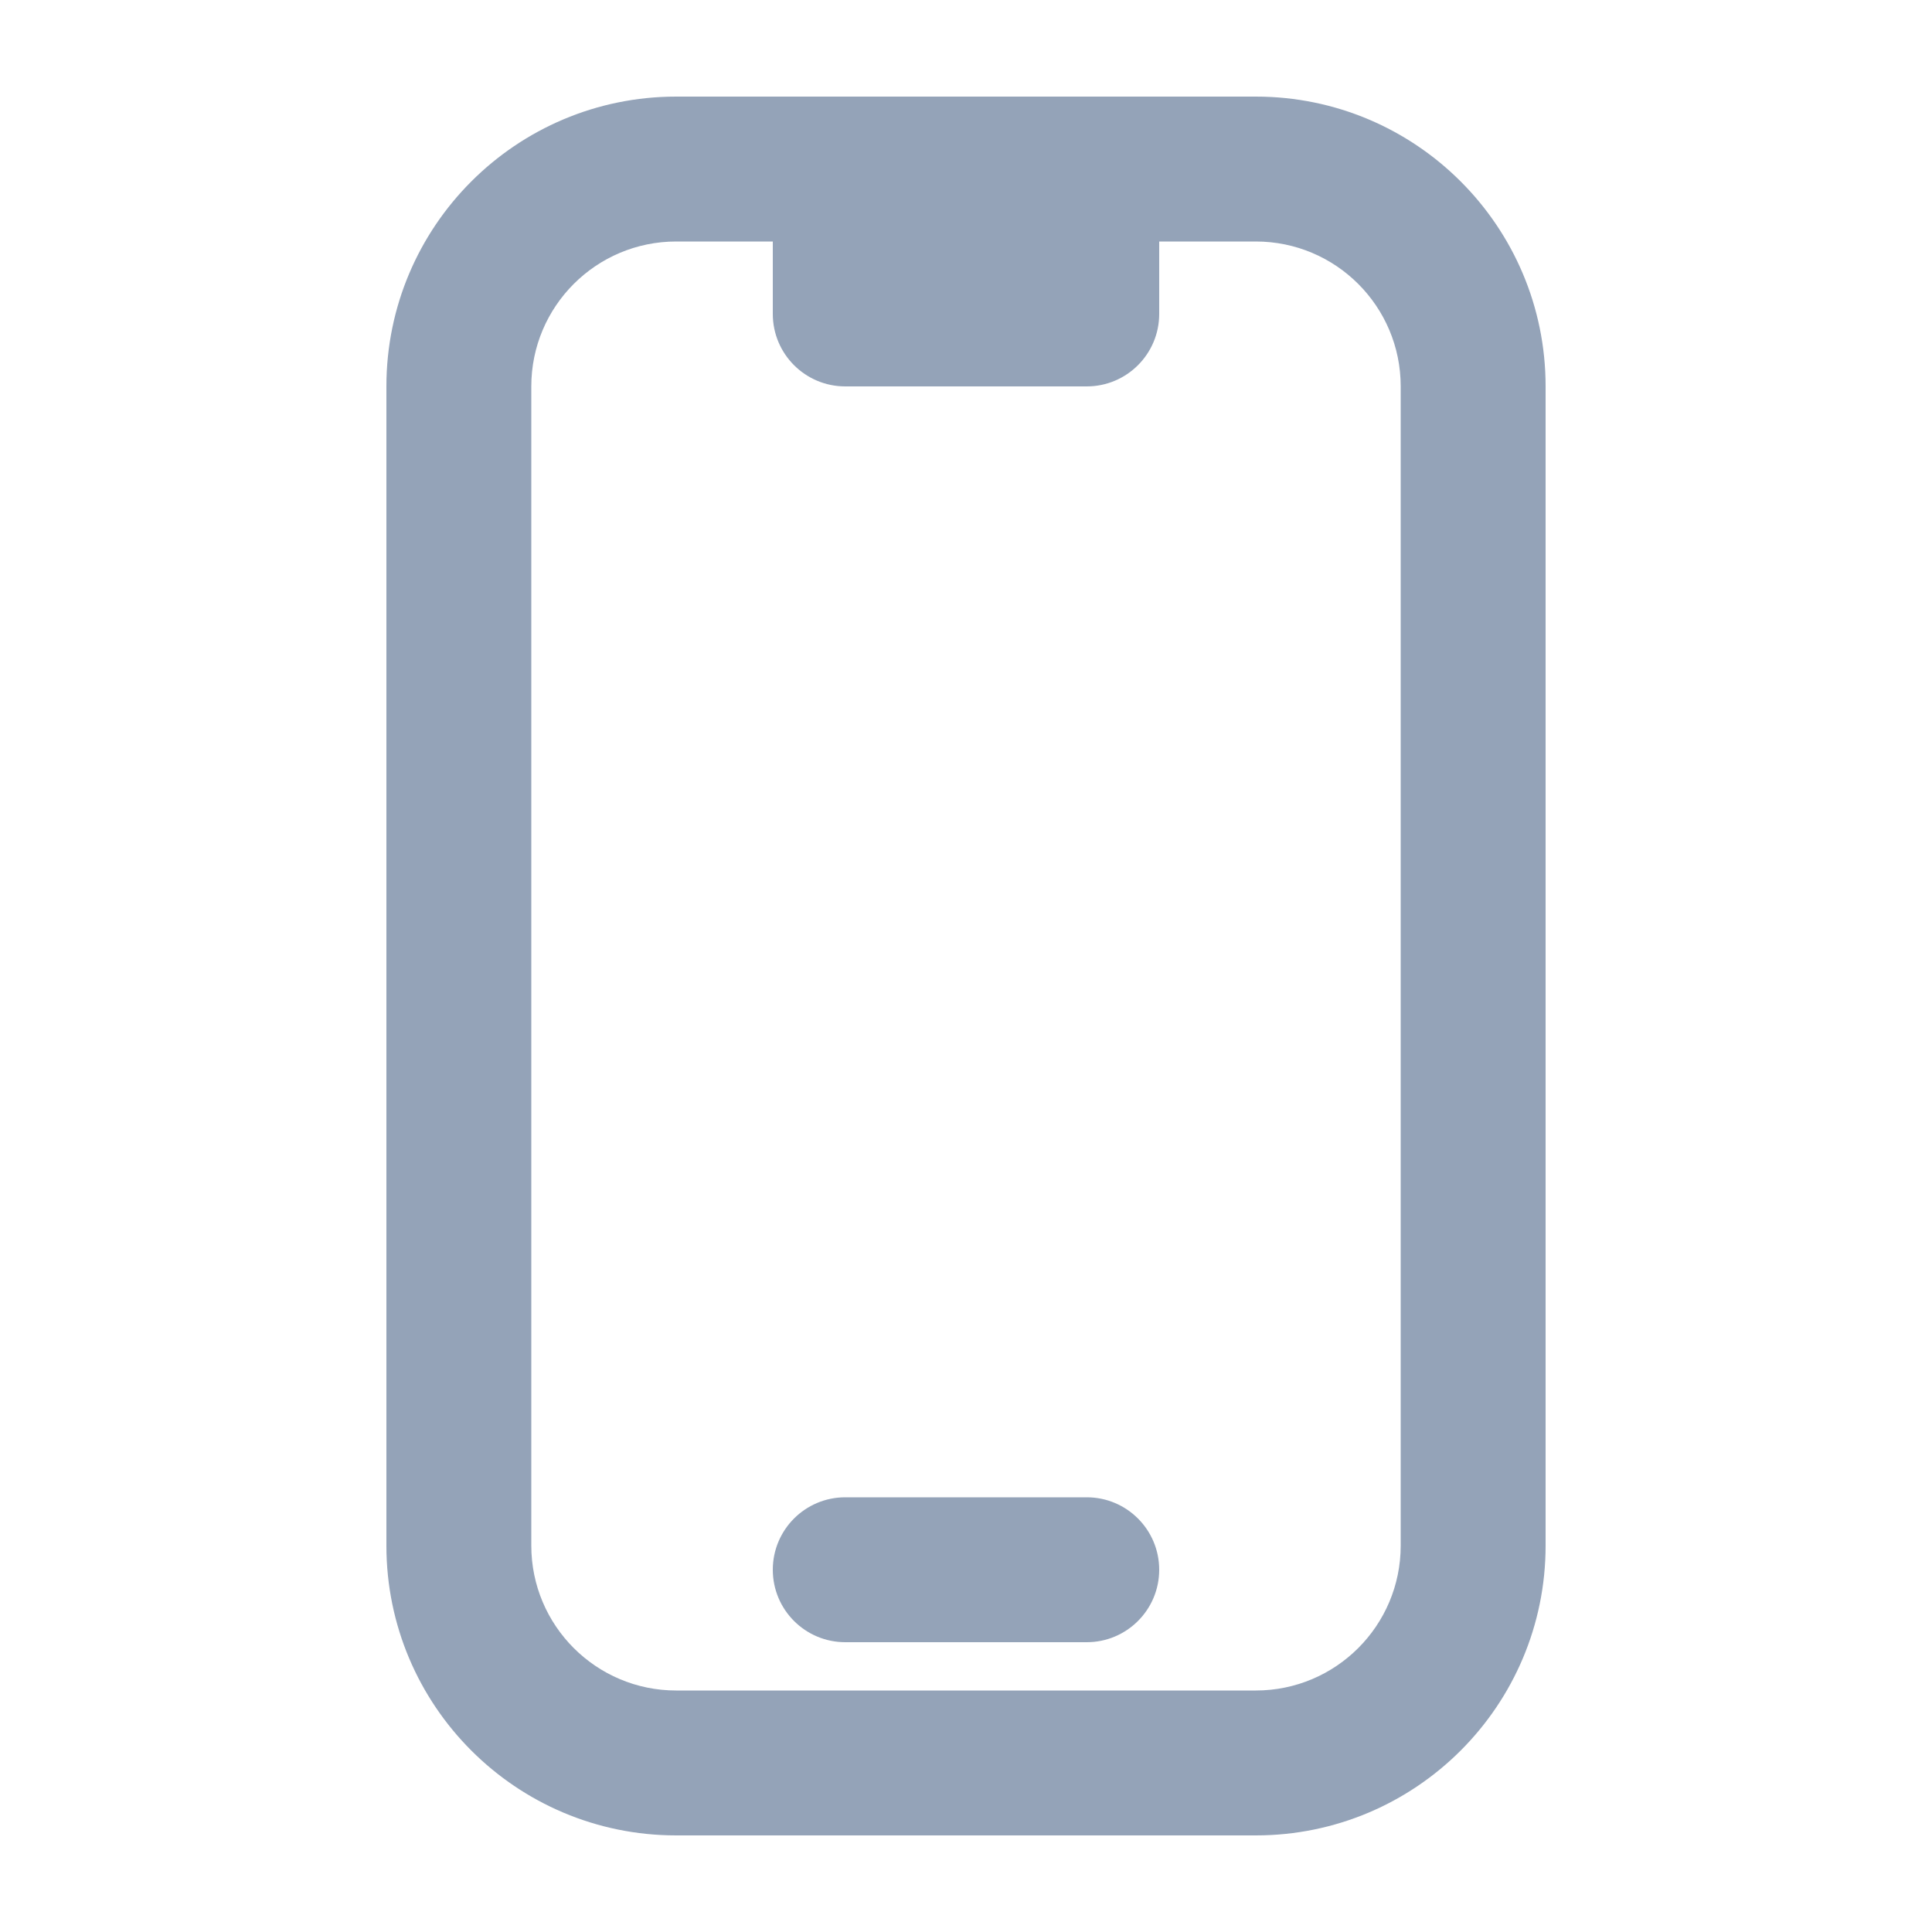
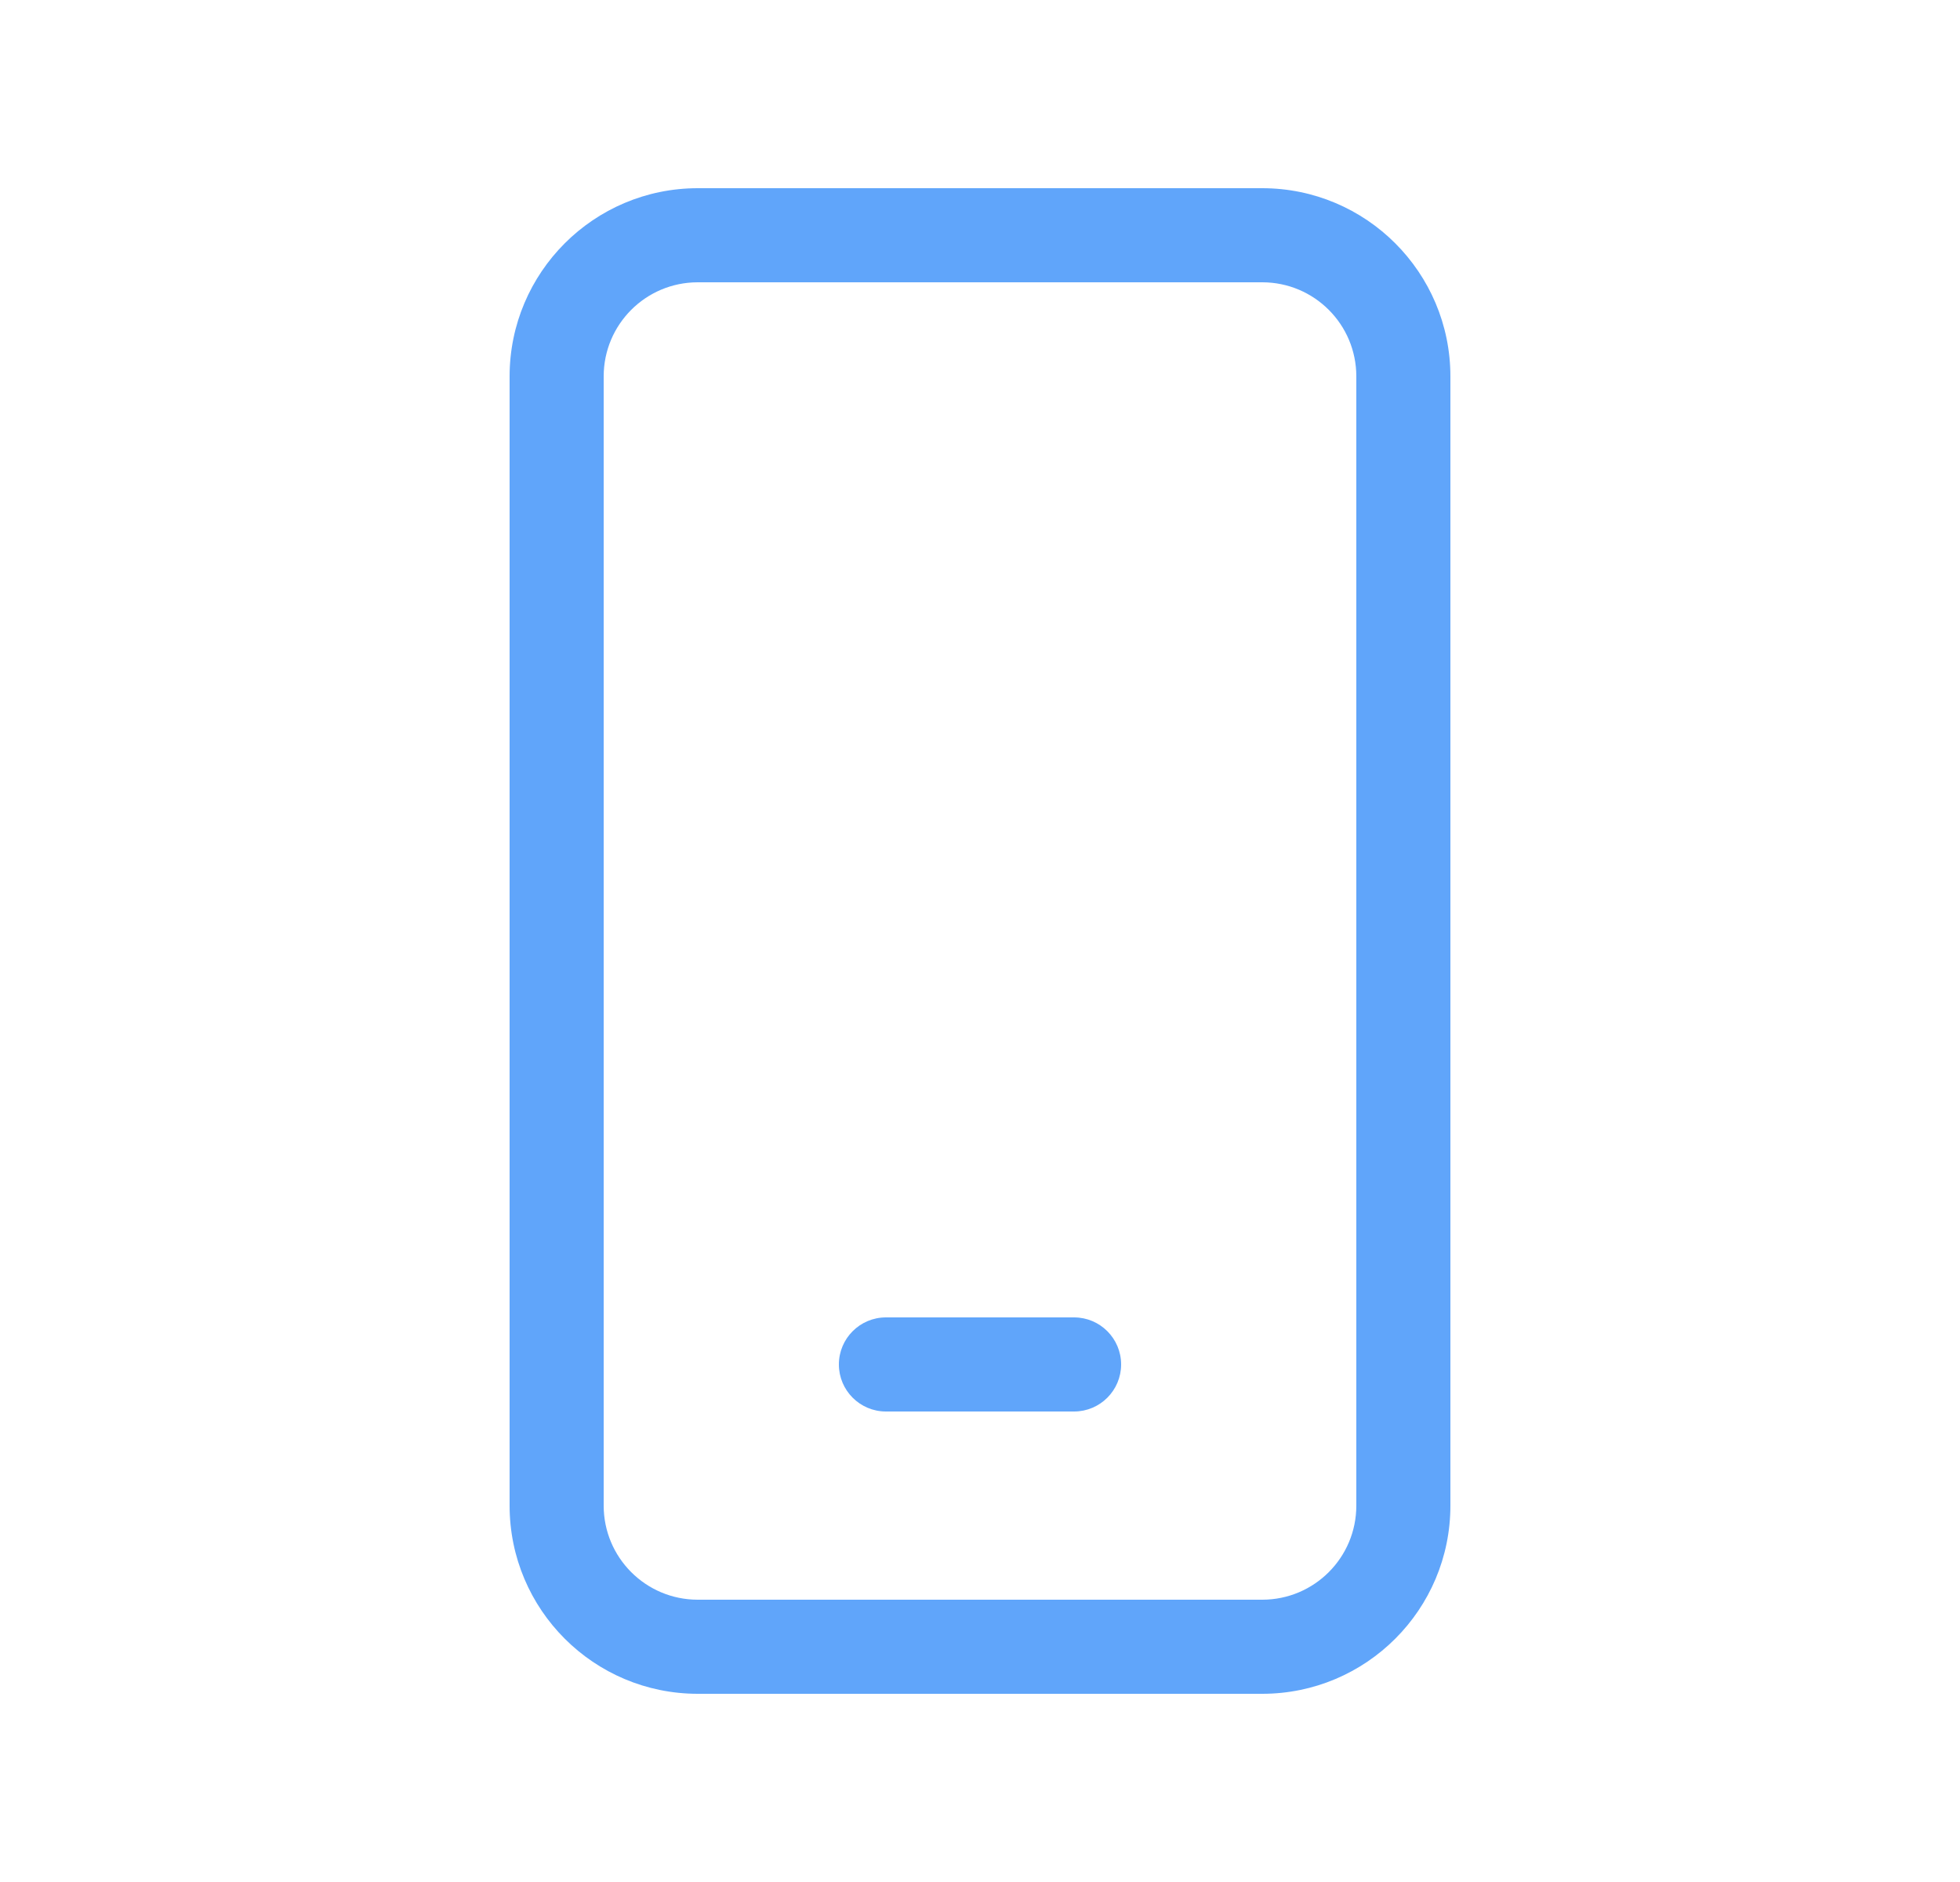
- <svg xmlns="http://www.w3.org/2000/svg" width="24" height="24" viewBox="0 0 24 24" fill="none">
-   <path d="M9.6 19.5C9.6 19.003 10.003 18.6 10.5 18.6H13.5C13.997 18.6 14.4 19.003 14.4 19.5C14.4 19.997 13.997 20.4 13.5 20.4H10.5C10.003 20.4 9.6 19.997 9.6 19.5Z" fill="#94A3B8" />
-   <path fill-rule="evenodd" clip-rule="evenodd" d="M4.8 4.8C4.8 2.812 6.412 1.2 8.4 1.2H15.6C17.588 1.2 19.2 2.812 19.2 4.8V19.2C19.2 21.188 17.588 22.8 15.6 22.8H8.4C6.412 22.8 4.8 21.188 4.8 19.2V4.8ZM9.6 3V3.9C9.6 4.397 10.003 4.8 10.5 4.8H13.5C13.997 4.8 14.4 4.397 14.4 3.9V3H15.6C16.594 3 17.4 3.806 17.4 4.8V19.2C17.4 20.194 16.594 21 15.6 21H8.4C7.406 21 6.6 20.194 6.6 19.2V4.8C6.6 3.806 7.406 3 8.4 3H9.6Z" fill="#94A3B8" />
+ <svg xmlns="http://www.w3.org/2000/svg" width="25" height="24" viewBox="0 0 25 24" fill="none">
+   <g id="mobile">
+     <path id="vector" d="M11.3 16.8C10.969 16.8 10.7 17.069 10.7 17.4C10.7 17.731 10.969 18 11.3 18H13.7C14.031 18 14.3 17.731 14.3 17.4C14.3 17.069 14.031 16.8 13.7 16.8H11.3ZM8.9 2.4C7.575 2.4 6.5 3.475 6.5 4.8V19.2C6.5 20.526 7.575 21.6 8.9 21.6H16.1C17.425 21.6 18.5 20.526 18.5 19.2V4.8C18.5 3.475 17.425 2.4 16.1 2.4H8.9ZM7.7 4.8C7.7 4.137 8.237 3.6 8.9 3.6H16.1C16.763 3.6 17.3 4.137 17.3 4.8V19.2C17.3 19.863 16.763 20.4 16.1 20.4H8.9C8.237 20.4 7.7 19.863 7.7 19.2V4.8Z" fill="#60A5FA" />
+   </g>
</svg>
